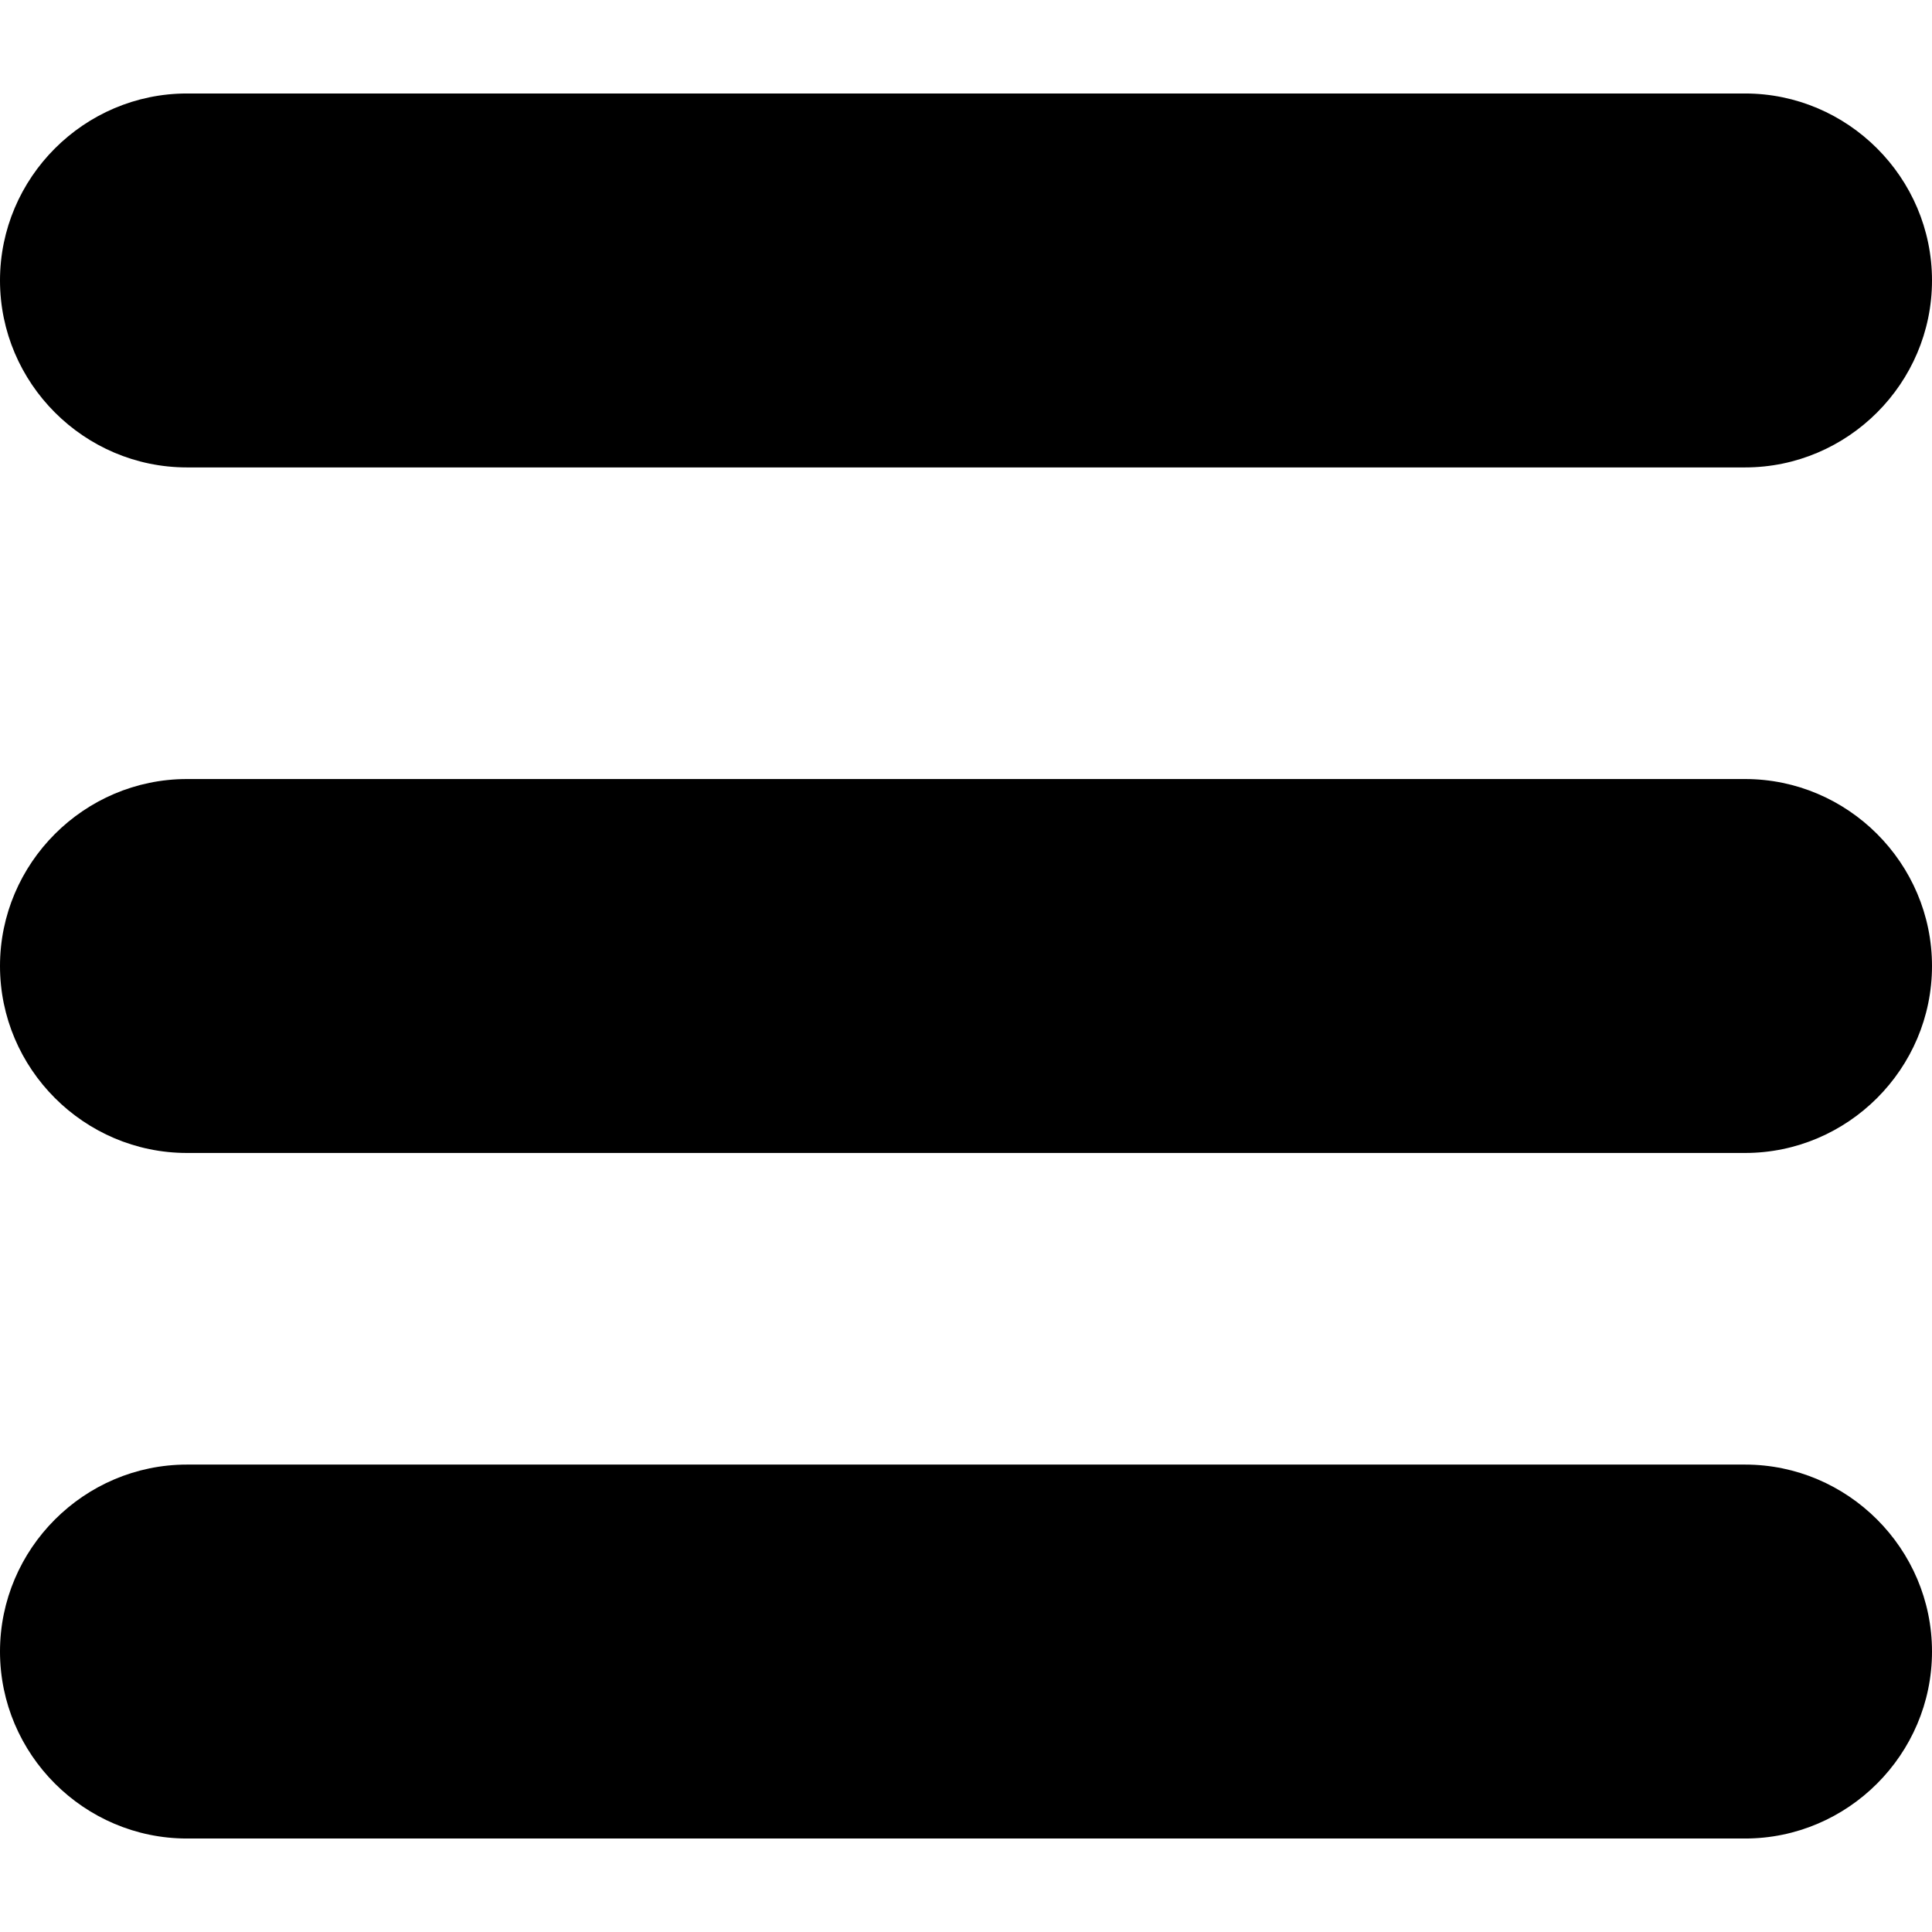
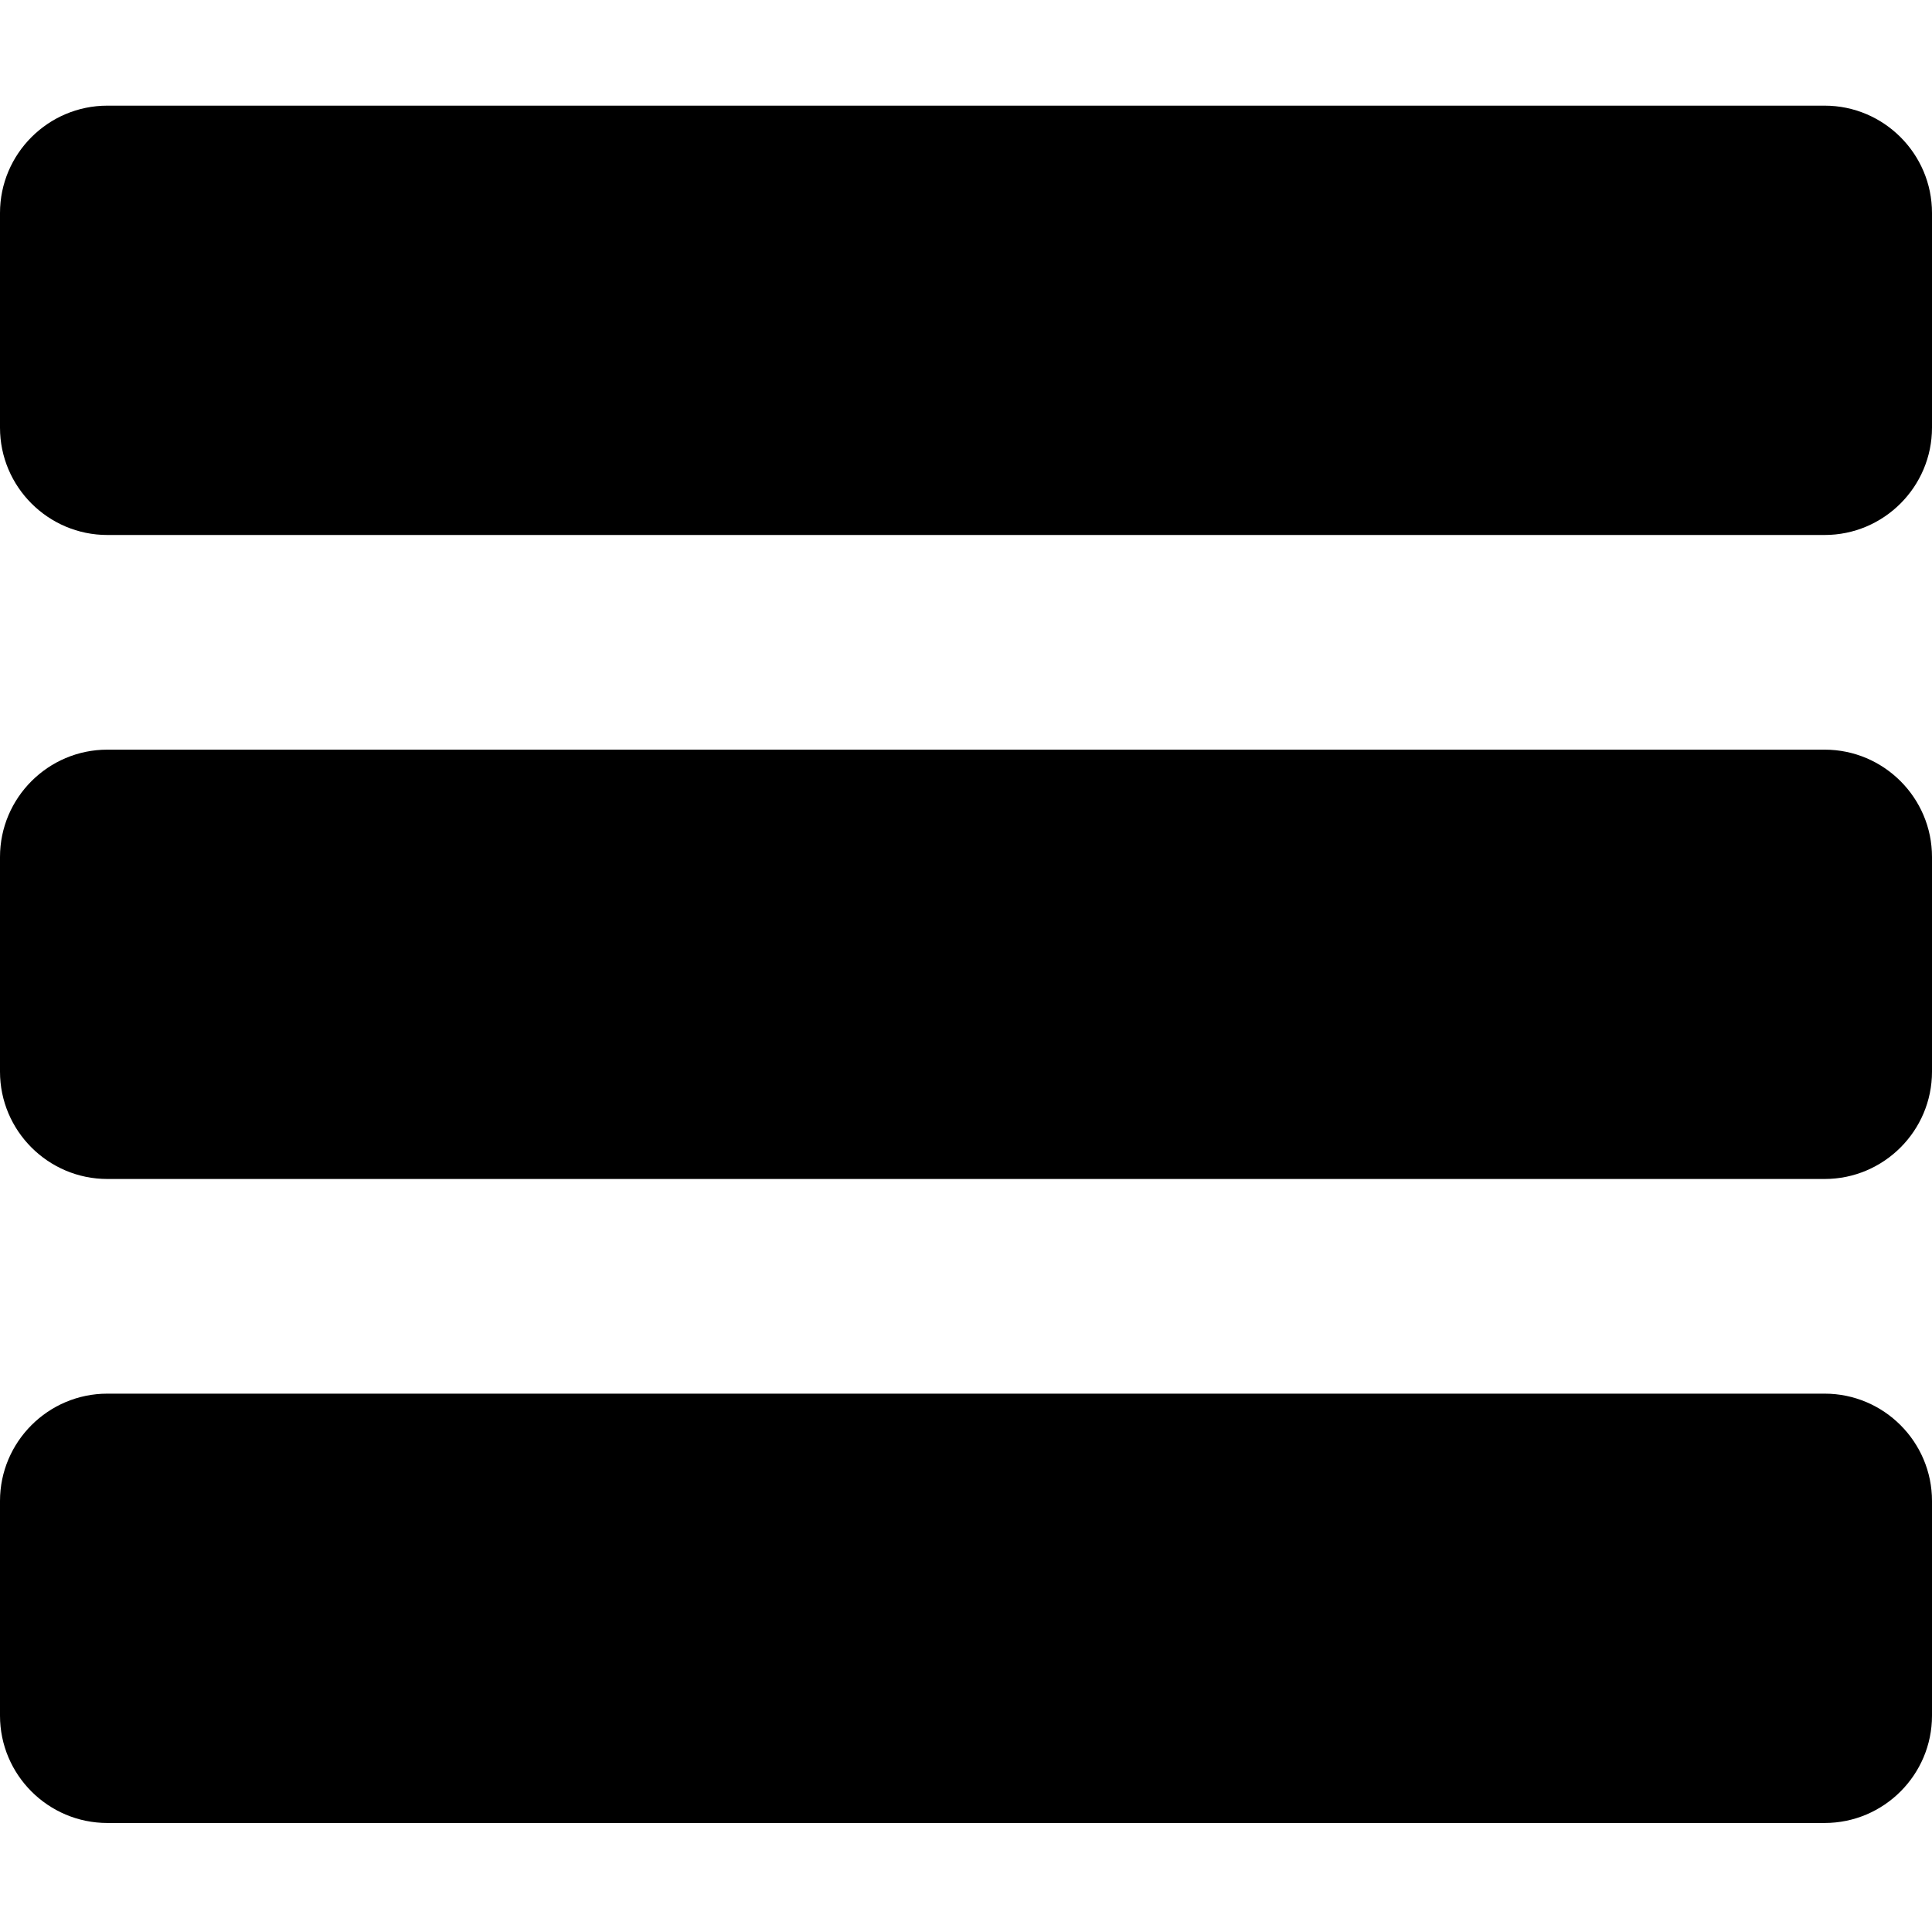
- <svg xmlns="http://www.w3.org/2000/svg" version="1.1" id="Capa_1" x="0px" y="0px" width="124px" height="124px" viewBox="0 0 124 124" style="enable-background:new 0 0 124 124;" xml:space="preserve">
-   <g>
-     <path d="M112,6H12C5.4,6,0,11.4,0,18s5.4,12,12,12h100c6.6,0,12-5.4,12-12S118.6,6,112,6z" />
-     <path d="M112,50H12C5.4,50,0,55.4,0,62c0,6.6,5.4,12,12,12h100c6.6,0,12-5.4,12-12C124,55.4,118.6,50,112,50z" />
-     <path d="M112,94H12c-6.6,0-12,5.4-12,12s5.4,12,12,12h100c6.6,0,12-5.4,12-12S118.6,94,112,94z" />
-   </g>
-   <g>
- </g>
-   <g>
- </g>
-   <g>
- </g>
-   <g>
- </g>
-   <g>
- </g>
-   <g>
- </g>
-   <g>
- </g>
-   <g>
- </g>
-   <g>
- </g>
-   <g>
- </g>
-   <g>
- </g>
-   <g>
- </g>
-   <g>
- </g>
-   <g>
- </g>
-   <g>
- </g>
+ <svg xmlns="http://www.w3.org/2000/svg" height="384pt" viewBox="0 -21 384 384" width="384pt">
+   <path d="m362.668 0h-341.336c-11.754 0-21.332 9.578-21.332 21.332v42.668c0 11.754 9.578 21.332 21.332 21.332h341.336c11.754 0 21.332-9.578 21.332-21.332v-42.668c0-11.754-9.578-21.332-21.332-21.332zm0 0" />
+   <path d="m362.668 128h-341.336c-11.754 0-21.332 9.578-21.332 21.332v42.668c0 11.754 9.578 21.332 21.332 21.332h341.336c11.754 0 21.332-9.578 21.332-21.332v-42.668c0-11.754-9.578-21.332-21.332-21.332zm0 0" />
+   <path d="m362.668 256h-341.336c-11.754 0-21.332 9.578-21.332 21.332v42.668c0 11.754 9.578 21.332 21.332 21.332h341.336c11.754 0 21.332-9.578 21.332-21.332v-42.668c0-11.754-9.578-21.332-21.332-21.332zm0 0" />
</svg>
